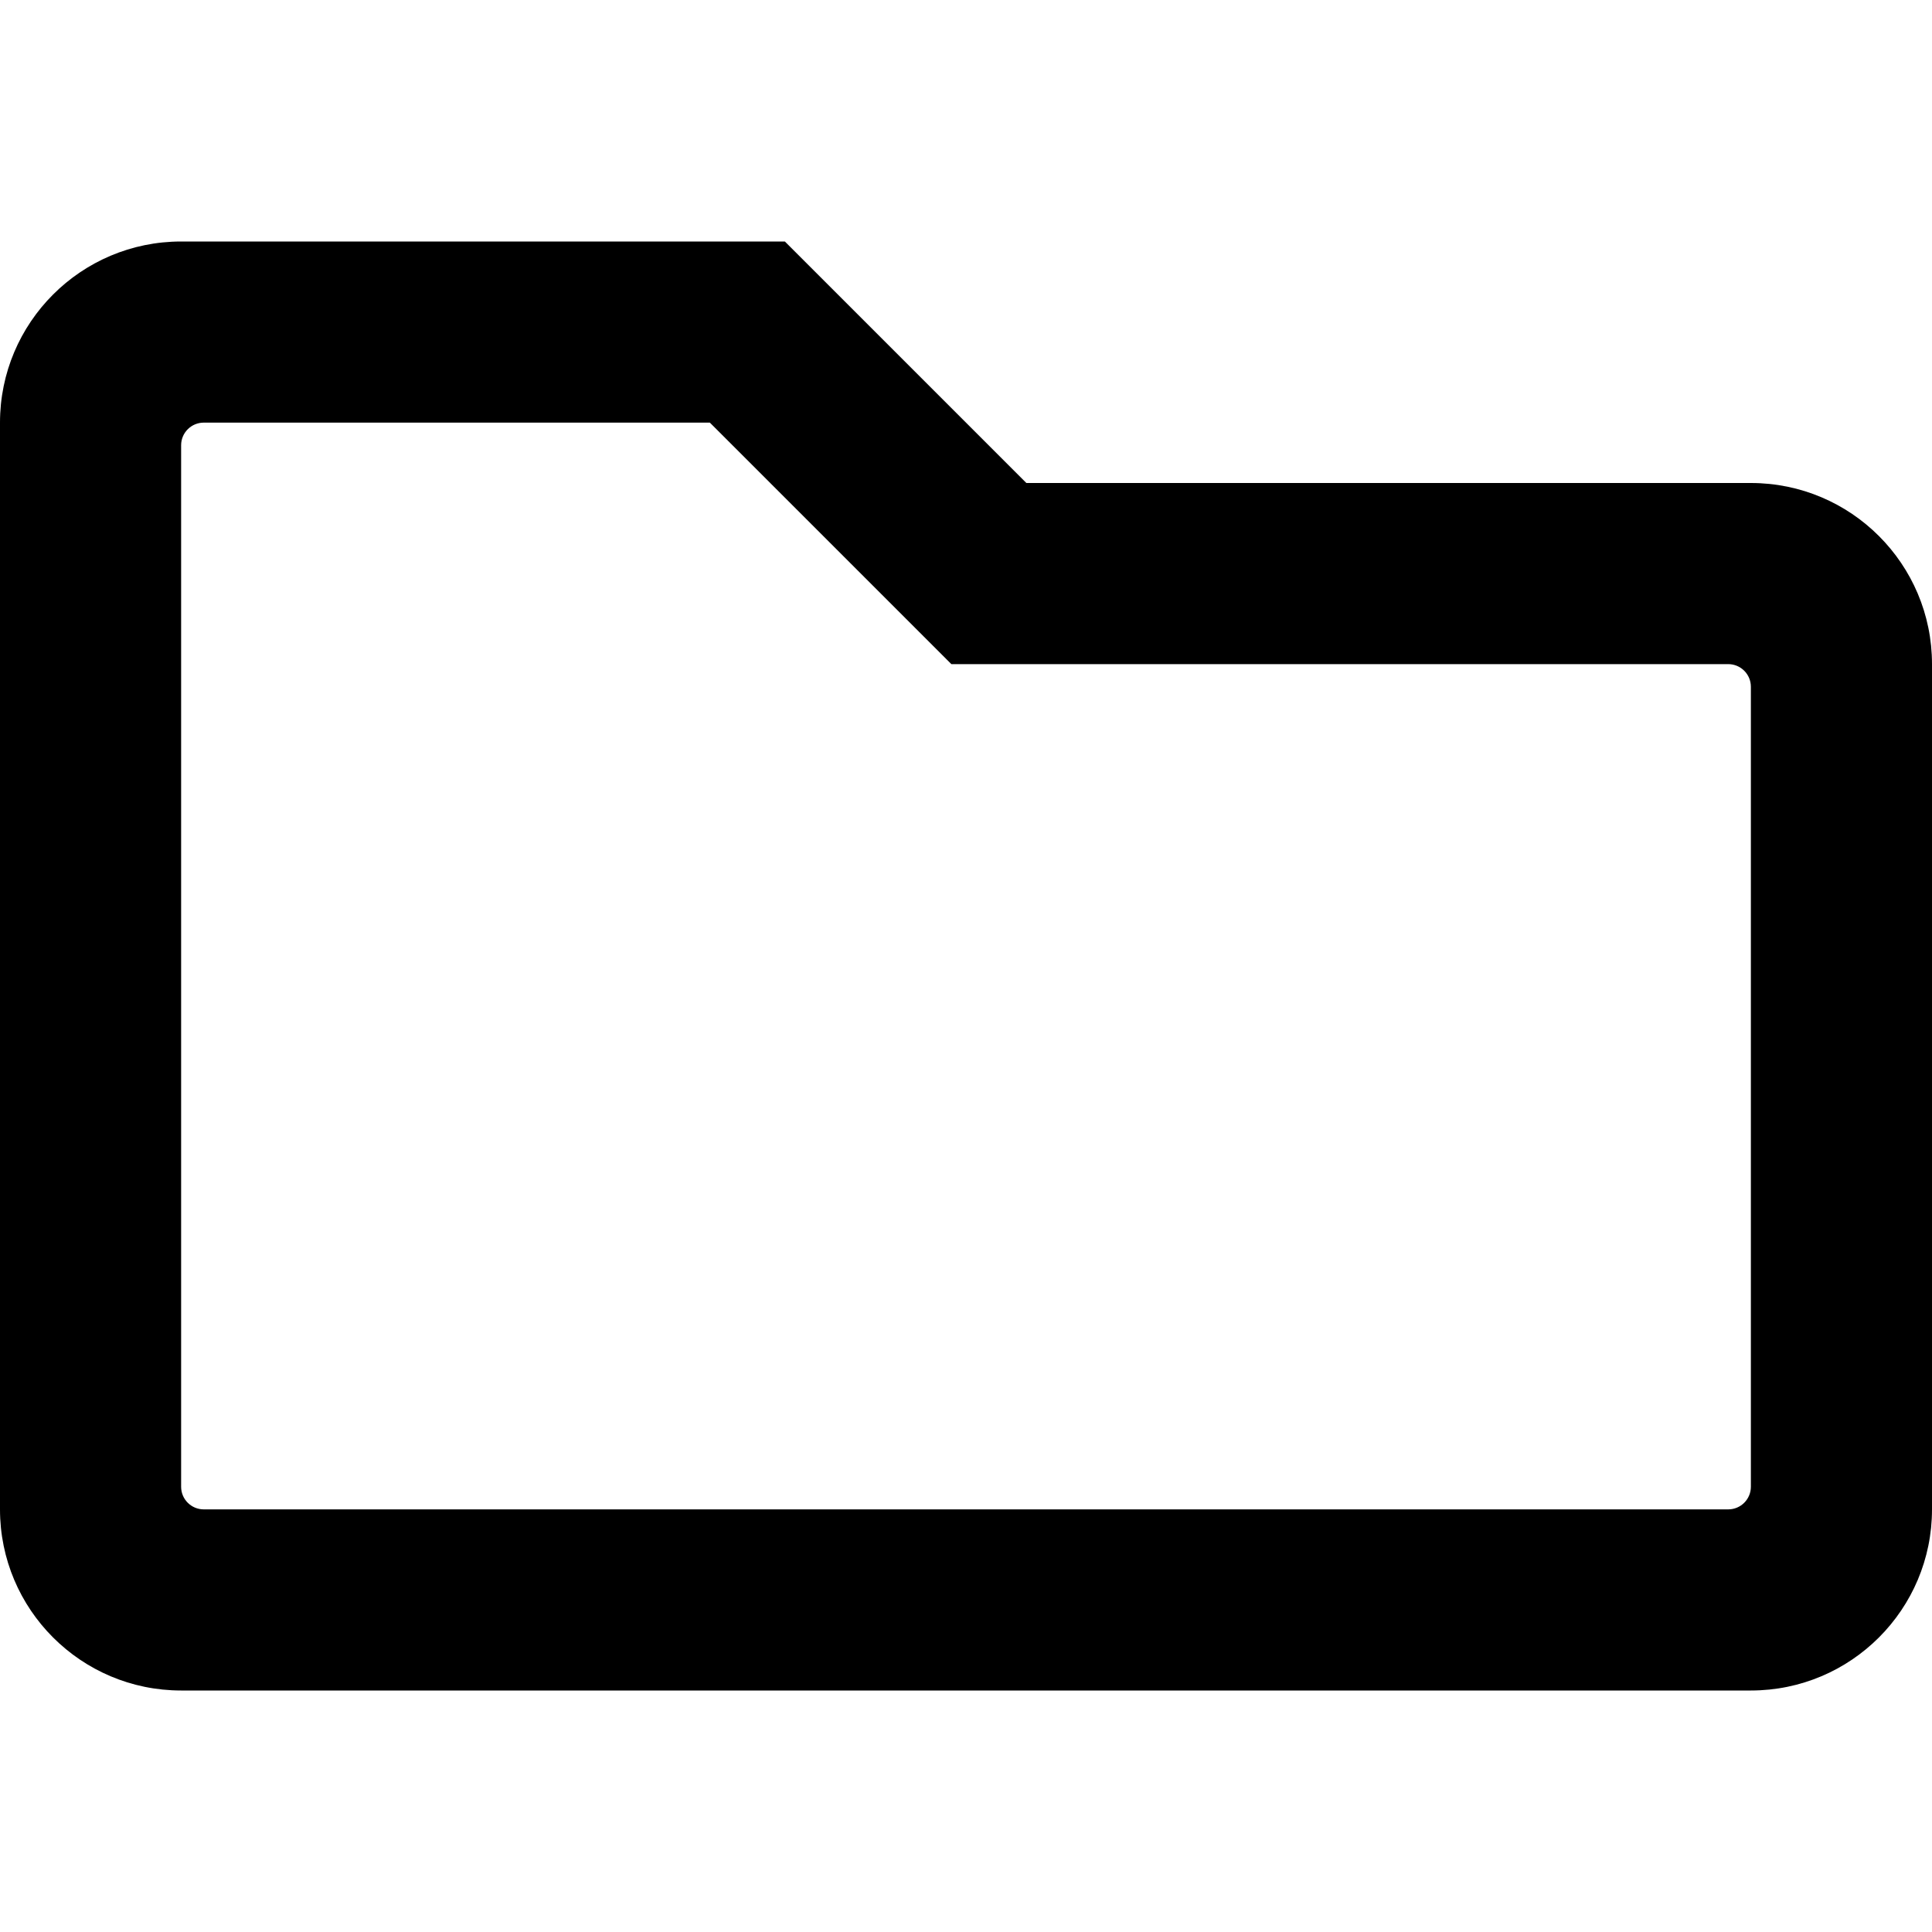
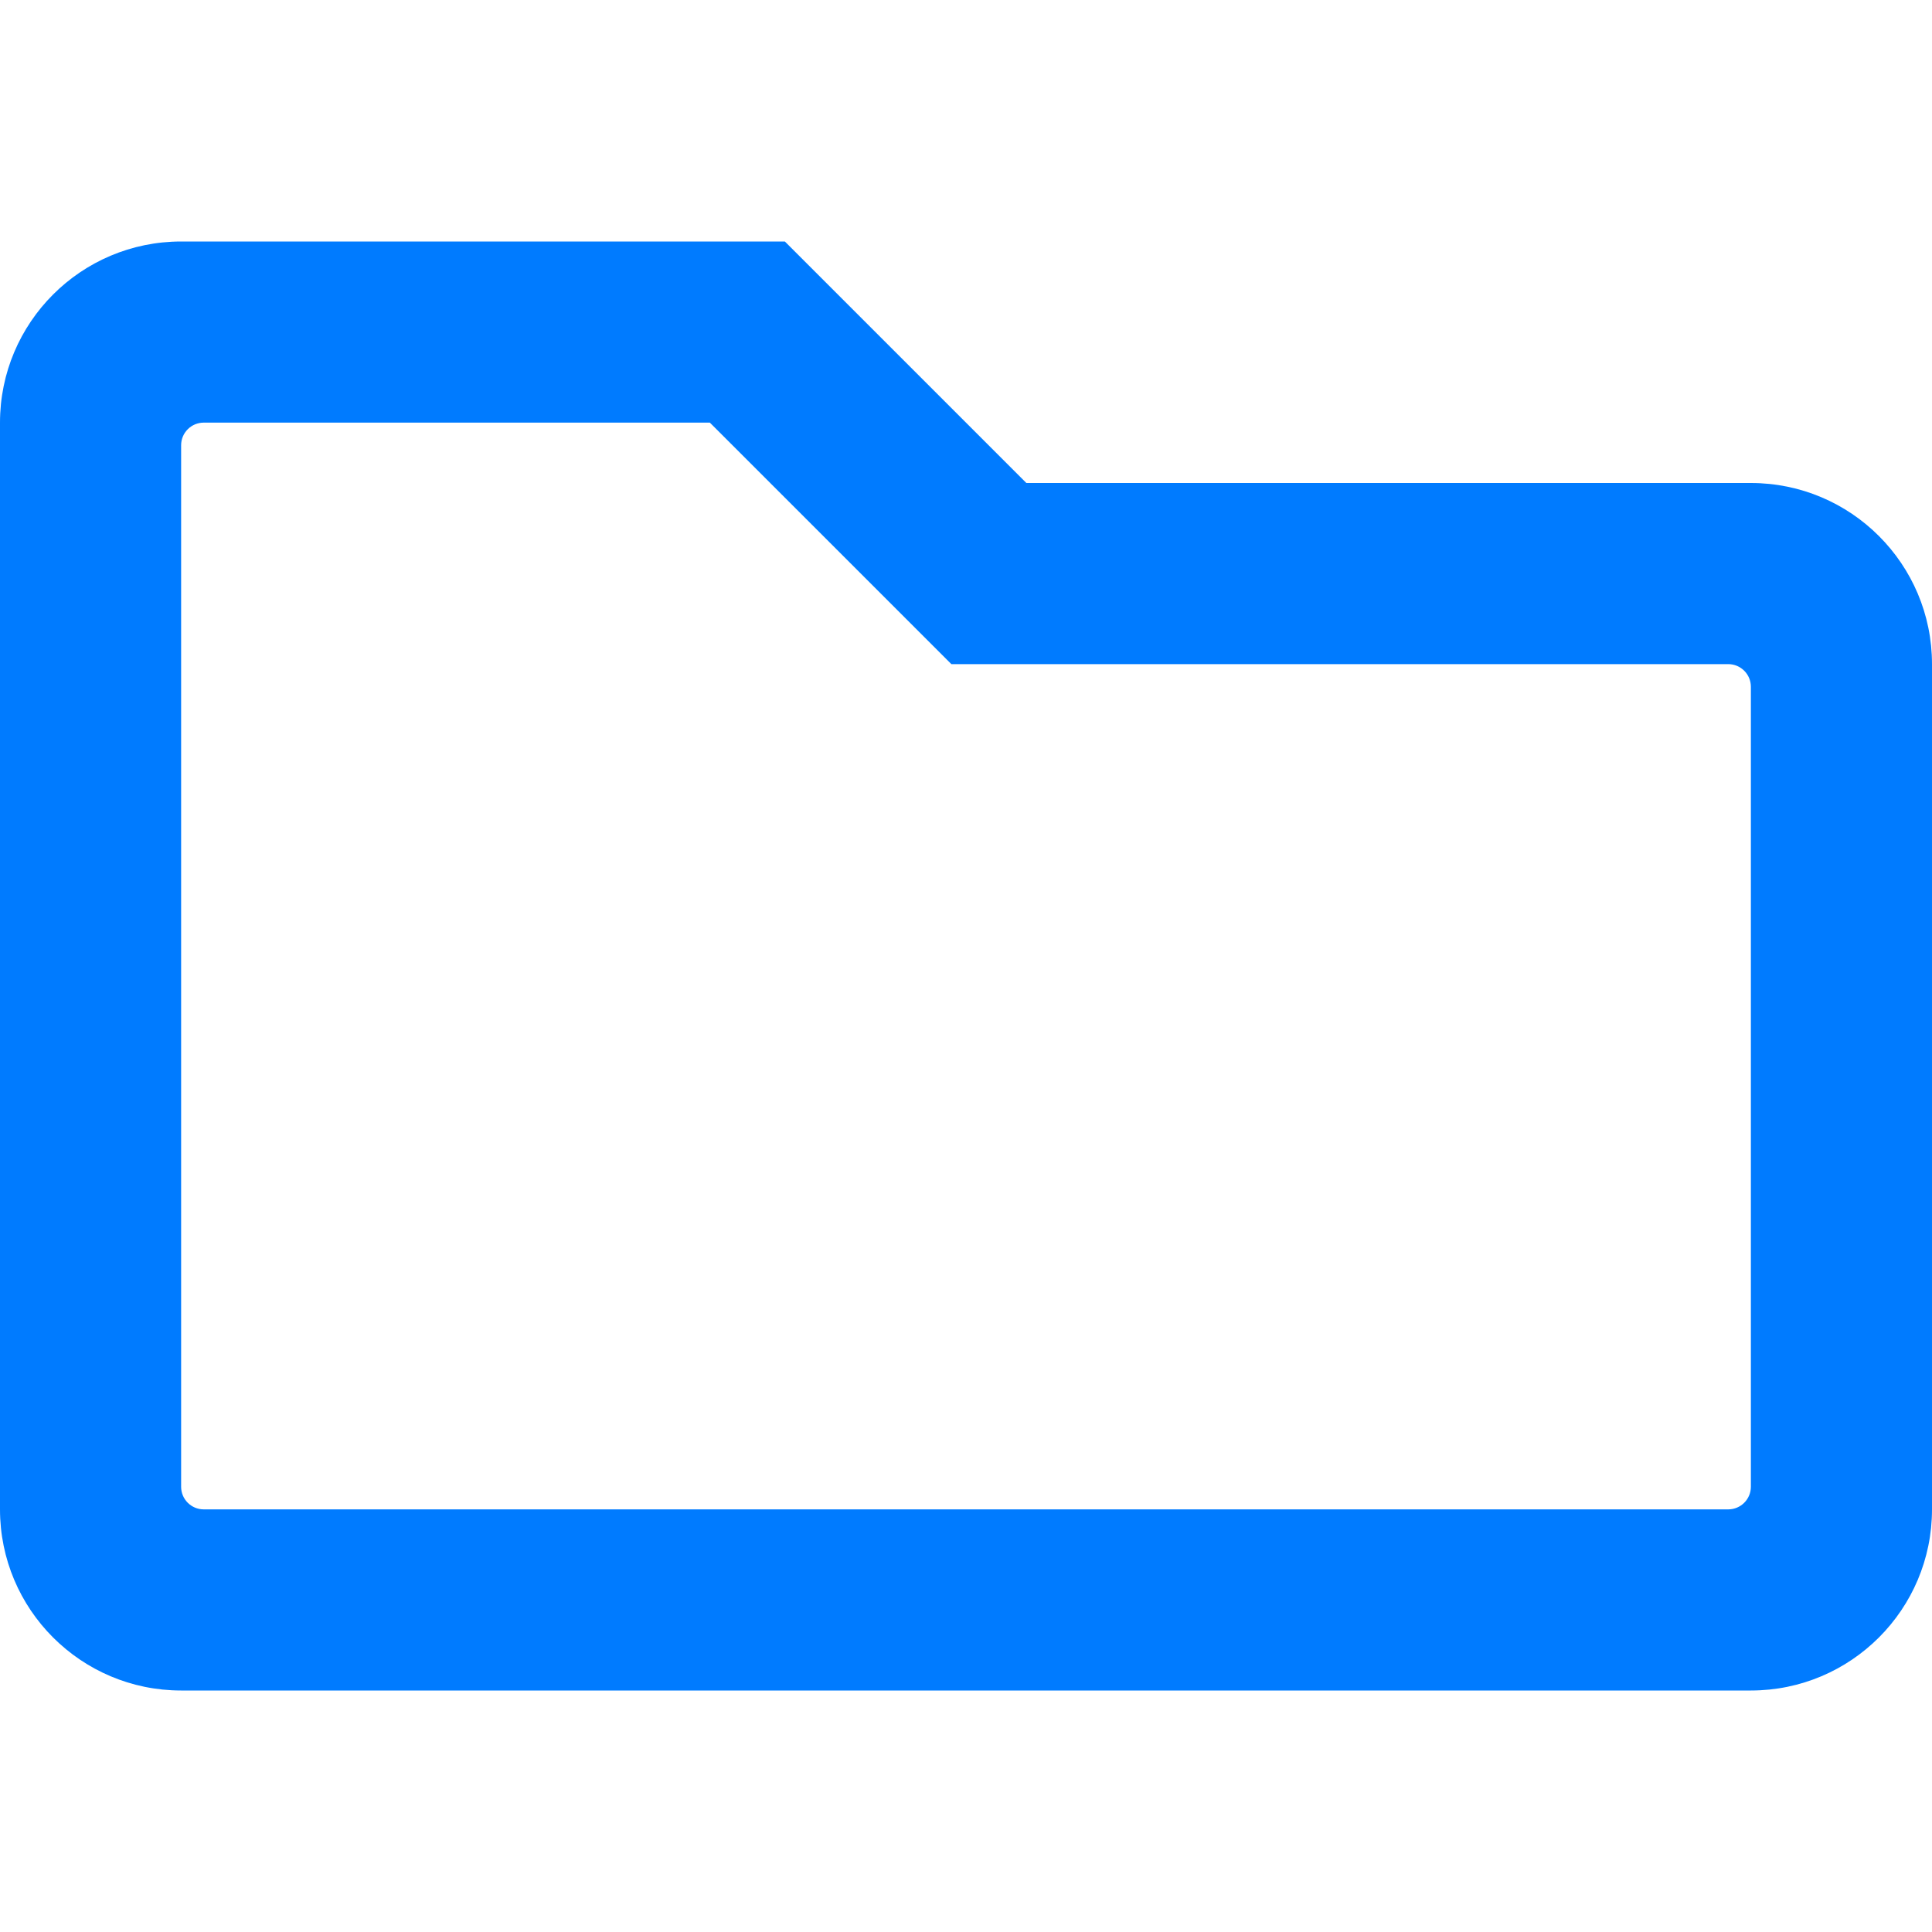
- <svg xmlns="http://www.w3.org/2000/svg" viewBox="0 0 512 512">
+ <svg xmlns="http://www.w3.org/2000/svg" fill="#007bff" viewBox="0 0 512 512">
  <path d="M464 128H272l-64-64H48C21.49 64 0 85.49 0 112v288c0 26.51 21.49 48 48 48h416c26.51 0 48-21.49 48-48V176c0-26.51-21.49-48-48-48zm-6 272H54c-3.314 0-6-2.678-6-5.992V117.992A5.993 5.993 0 0 1 54 112h134.118l64 64H458a6 6 0 0 1 6 6v212a6 6 0 0 1-6 6z" />
</svg>
